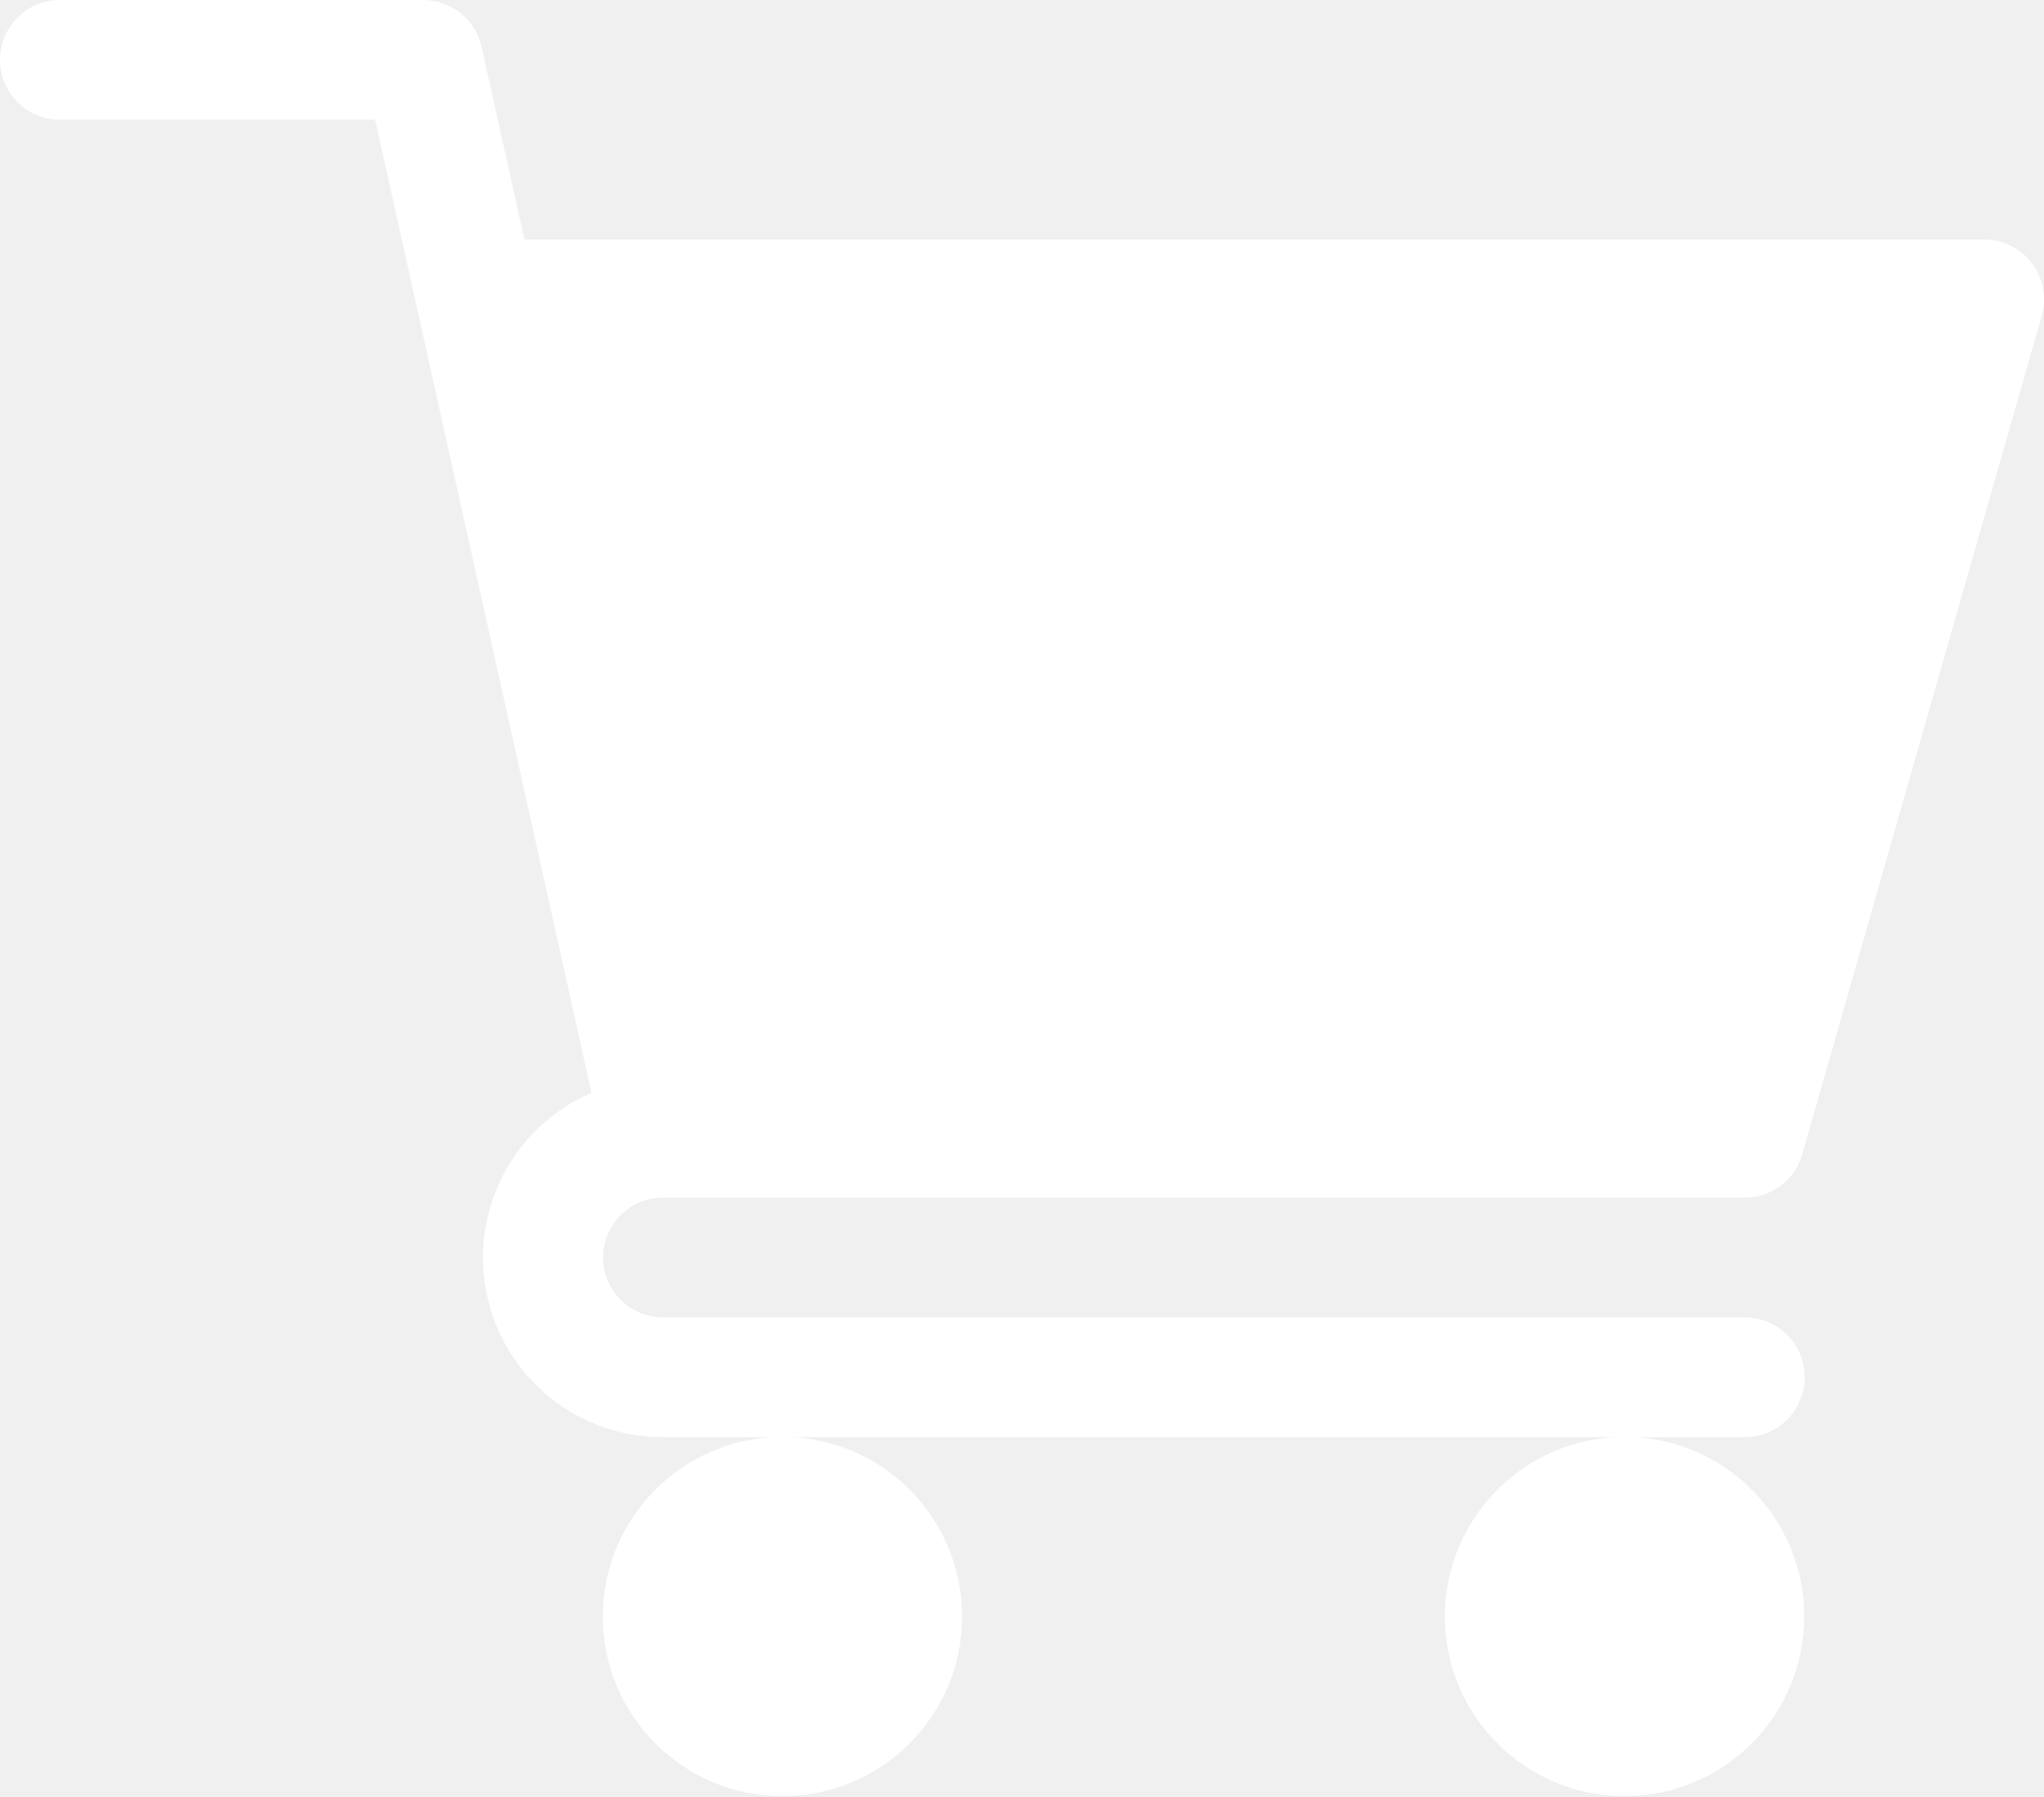
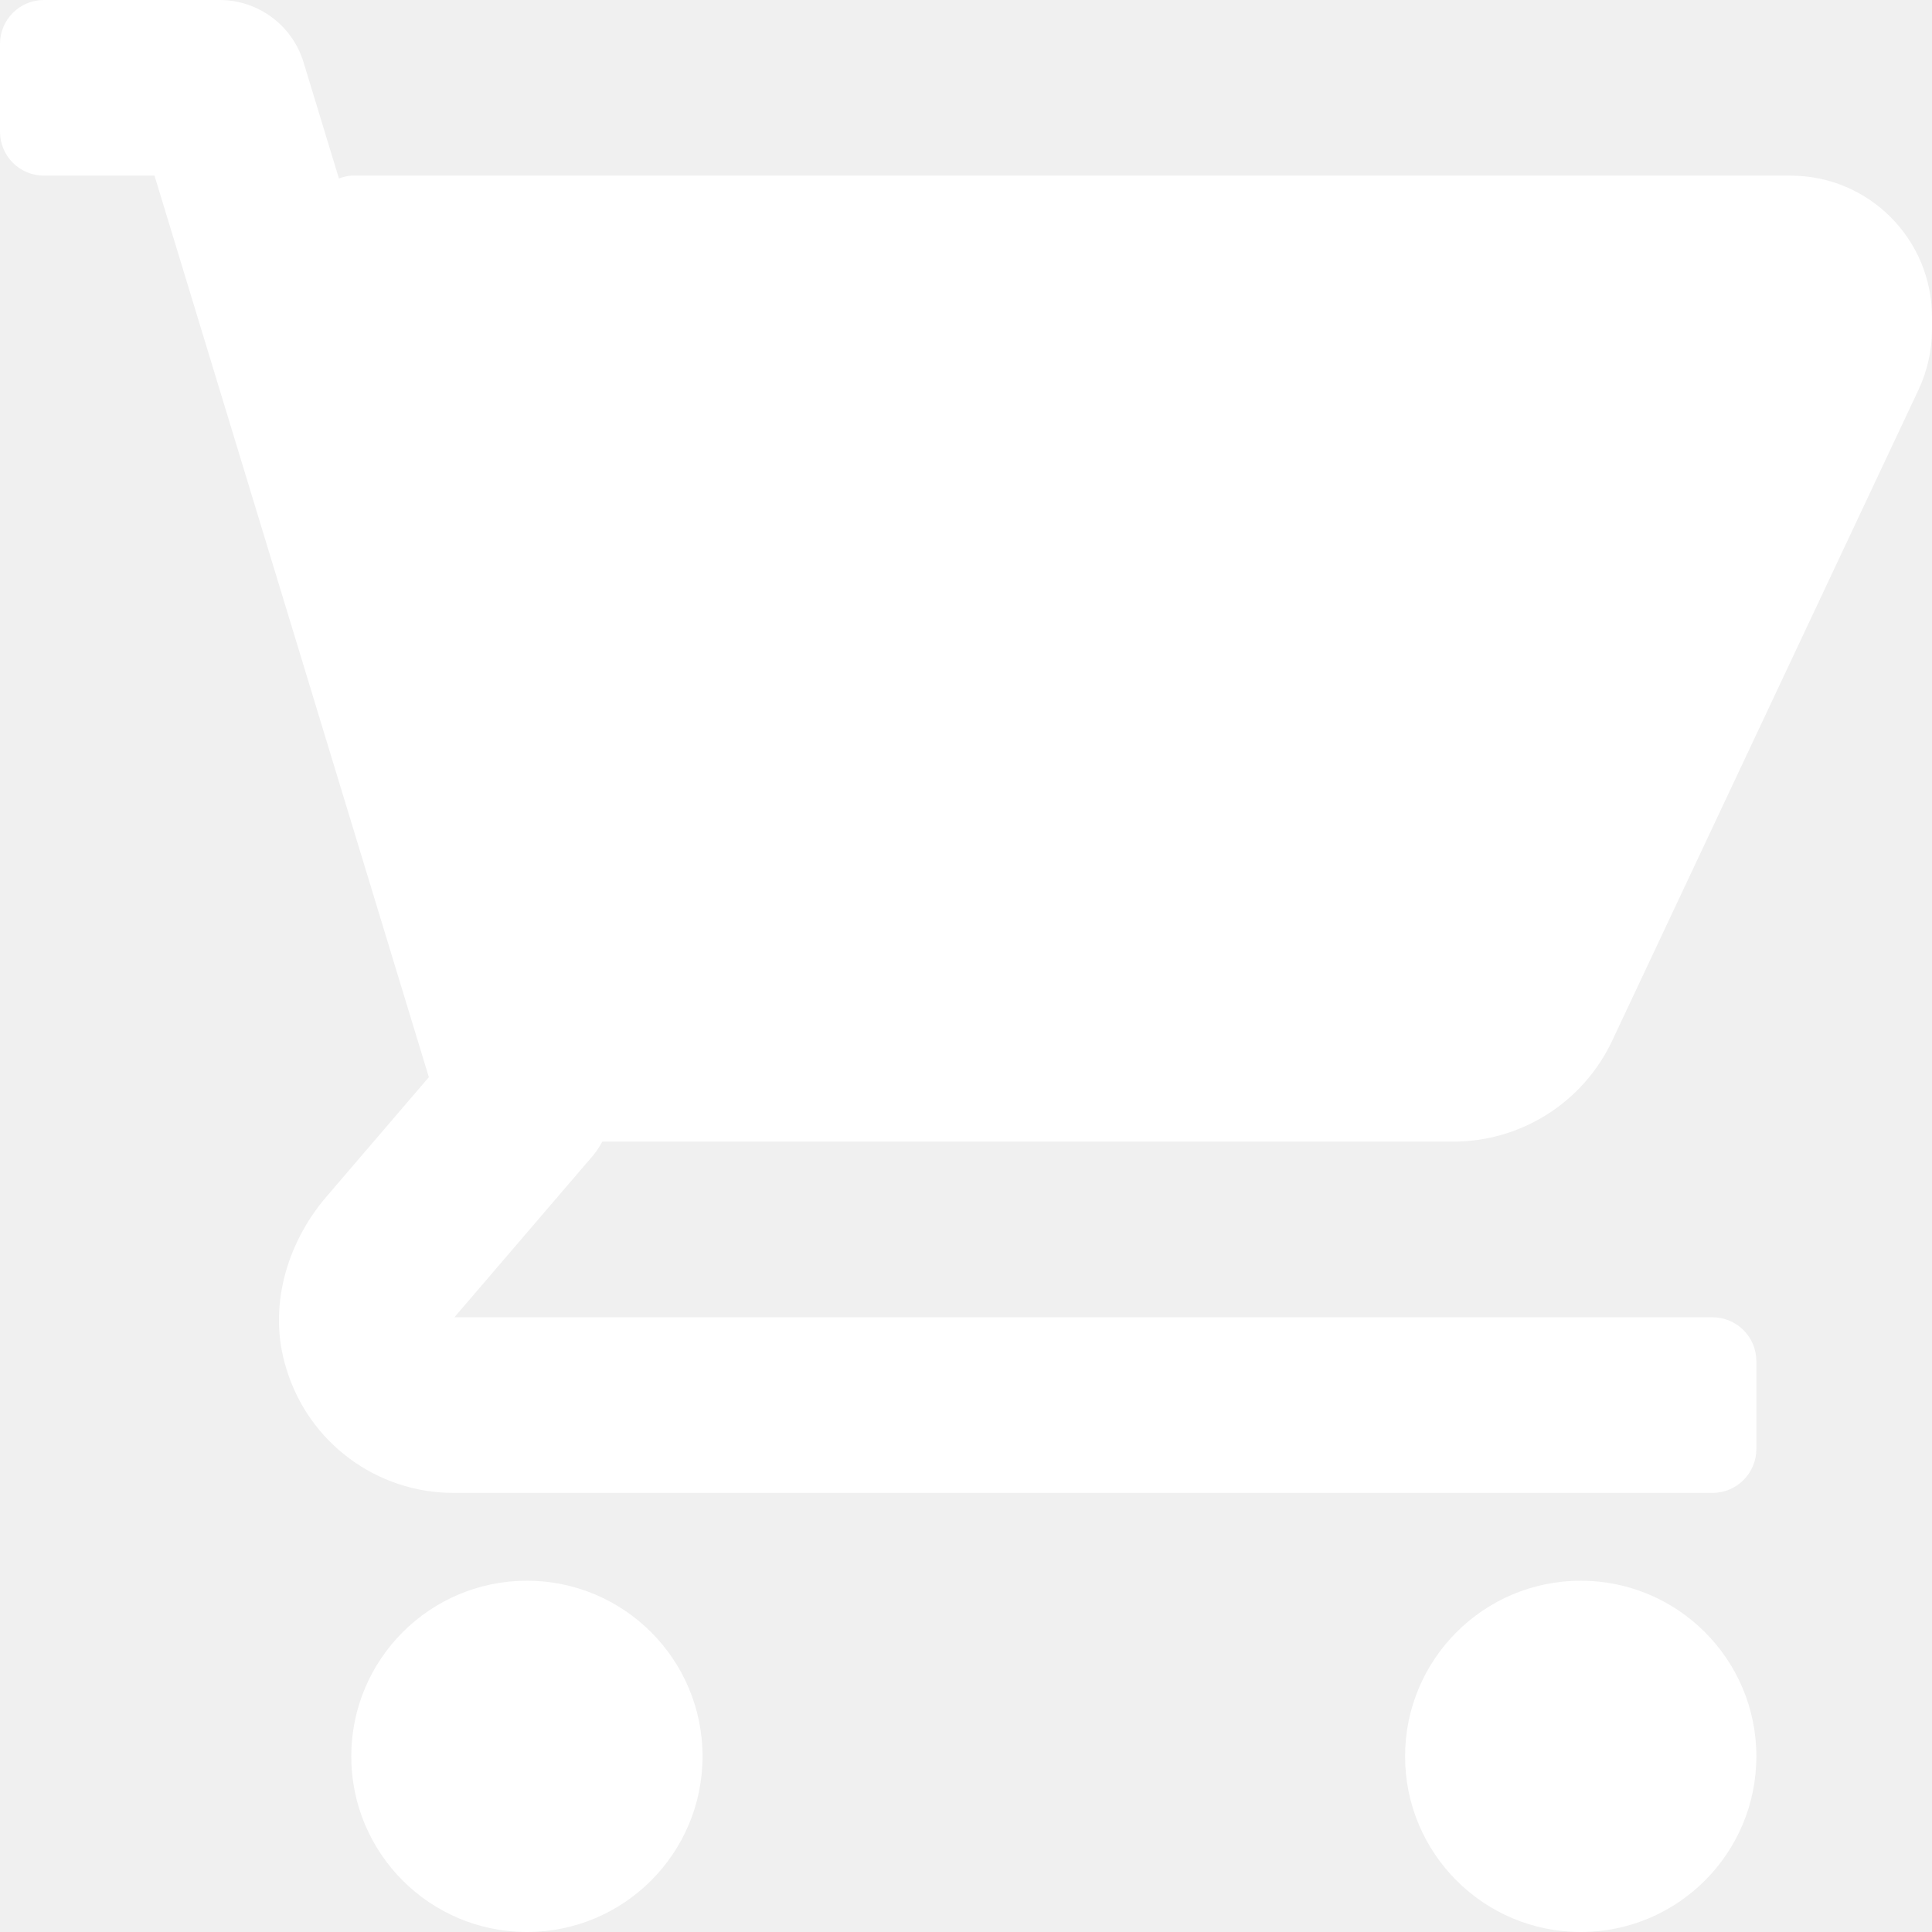
- <svg xmlns="http://www.w3.org/2000/svg" width="29.287" height="25.741" viewBox="0 0 29.287 25.741">
+ <svg xmlns="http://www.w3.org/2000/svg" id="shopping-cart" width="469.333" height="469.334" viewBox="0 0 469.333 469.334">
  <defs>
-     <style>.a{fill:#fff;}</style>
+     <style>
+       .cls-1 {
+         fill: #fff;
+       }
+     </style>
  </defs>
-   <path class="a" d="M9.5,17.161H25a.855.855,0,0,0,.824-.623L29.254,4.526a.857.857,0,0,0-.825-1.094H7.514L6.9.672A.858.858,0,0,0,6.063,0H.858a.858.858,0,1,0,0,1.716H5.375l3.1,13.943A2.572,2.572,0,0,0,9.5,20.593H25a.858.858,0,1,0,0-1.716H9.5a.858.858,0,0,1,0-1.716Zm0,0" transform="translate(0 0)" />
-   <path class="a" d="M151,362.578A2.574,2.574,0,1,0,153.574,360,2.577,2.577,0,0,0,151,362.578Zm0,0" transform="translate(-142.363 -339.411)" />
-   <path class="a" d="M362,362.578A2.574,2.574,0,1,0,364.578,360,2.577,2.577,0,0,0,362,362.578Zm0,0" transform="translate(-341.297 -339.411)" />
+   <g id="Grupo_36" data-name="Grupo 36">
+     <g id="Grupo_35" data-name="Grupo 35">
+       <path id="Trazado_95" data-name="Trazado 95" class="cls-1" d="M434.979,42.667H85.333a10.451,10.451,0,0,0-3,.693L73.738,15.119A21.329,21.329,0,0,0,53.333,0H10.667A10.667,10.667,0,0,0,0,10.667V32A10.667,10.667,0,0,0,10.667,42.667H37.532l66.646,219.01L79.287,290.716c-9.838,11.477-14.268,27.291-9.74,41.713a42.4,42.4,0,0,0,40.839,30.237H416A10.667,10.667,0,0,0,426.667,352V330.666A10.667,10.667,0,0,0,416,320H110.385L144.2,280.551a21.164,21.164,0,0,0,2.12-3.219h206.7a42.681,42.681,0,0,0,38.618-24.507l74.434-158.17a34.636,34.636,0,0,0,3.26-14.615V77.019A34.354,34.354,0,0,0,434.979,42.667Z" />
+       <circle id="Elipse_6" data-name="Elipse 6" class="cls-1" cx="42.667" cy="42.667" r="42.667" transform="translate(85.333 384)" />
+       <circle id="Elipse_7" data-name="Elipse 7" class="cls-1" cx="42.667" cy="42.667" r="42.667" transform="translate(341.333 384)" />
+     </g>
+   </g>
</svg>
